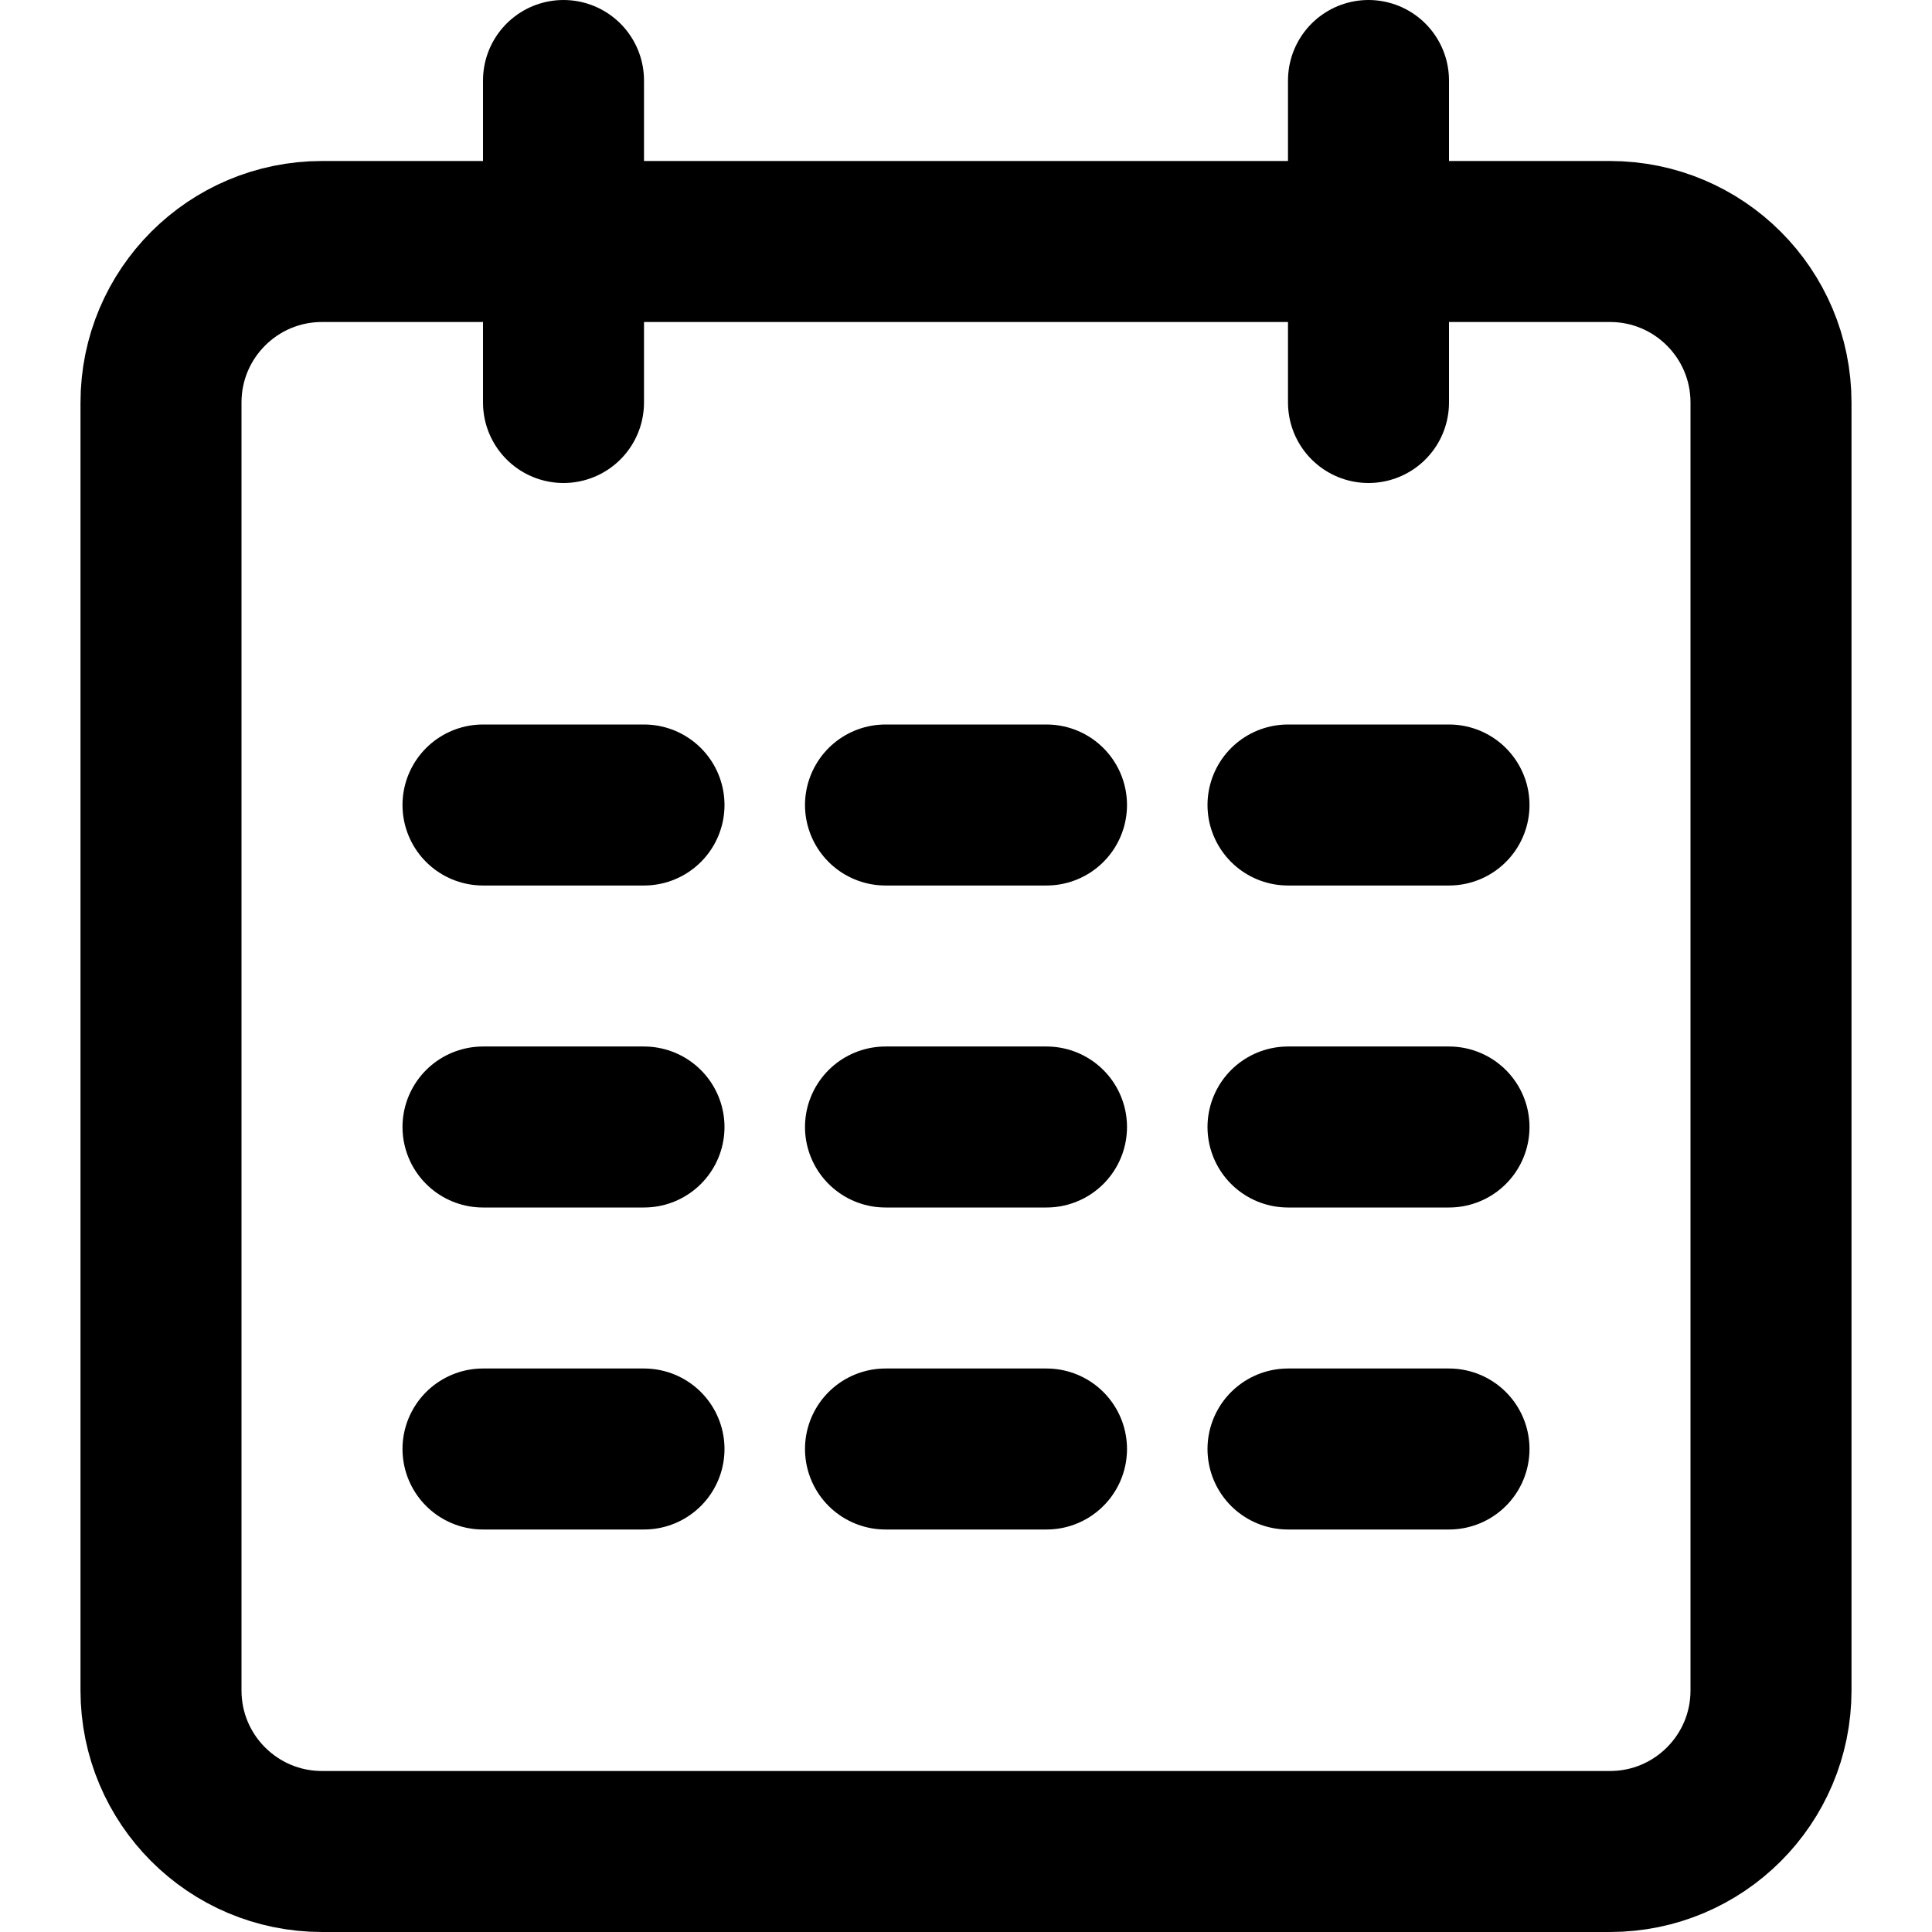
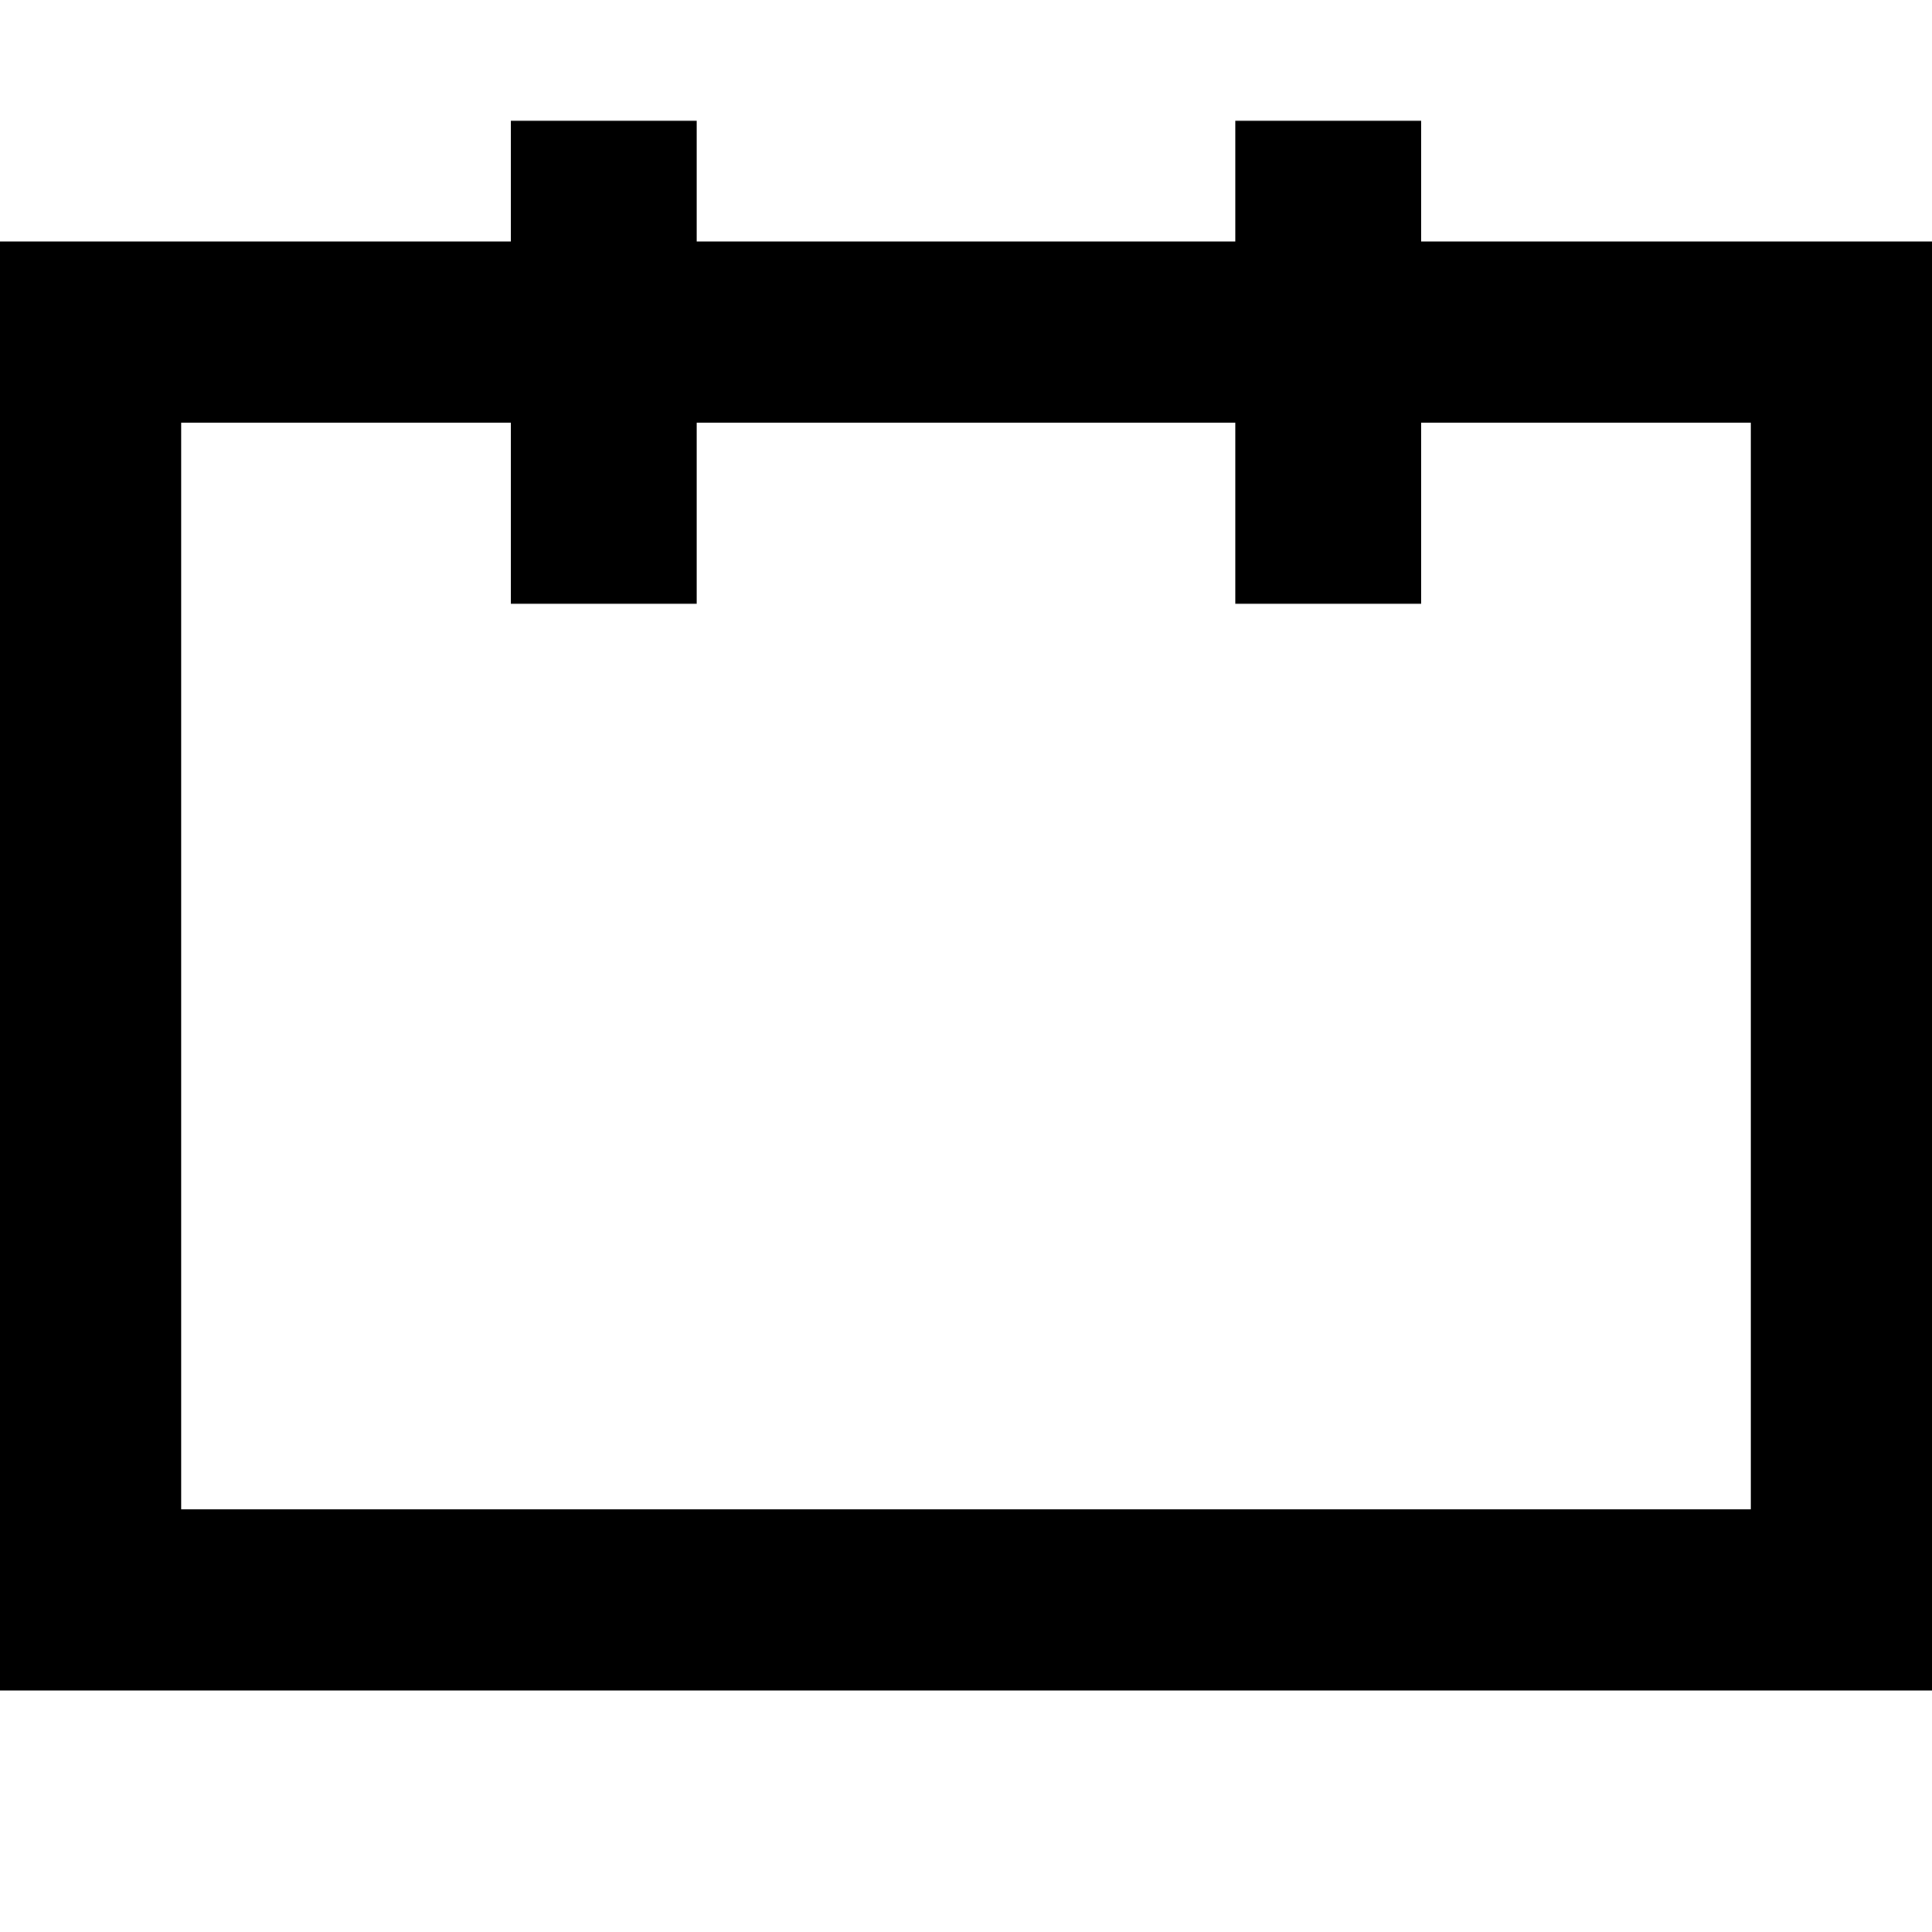
- <svg xmlns="http://www.w3.org/2000/svg" width="24px" height="24px" viewBox="0 0 24 24">
-   <g stroke="none" stroke-width="1" fill="none" fill-rule="evenodd" stroke-linecap="round">
-     <g transform="translate(2, 1)" stroke="#000000" stroke-width="2">
-       <rect stroke-linejoin="round" x="0" y="2" width="20" height="20" rx="2" />
-       <path d="M5,0 L5,4" />
-       <path d="M15,0 L15,4" />
-       <path d="M4,9 L6,9" />
-       <path d="M9,9 L11,9" />
-       <path d="M14,9 L16,9" />
-       <path d="M4,13 L6,13" />
-       <path d="M9,13 L11,13" />
-       <path d="M14,13 L16,13" />
-       <path d="M4,17 L6,17" />
-       <path d="M9,17 L11,17" />
-       <path d="M14,17 L16,17" />
-     </g>
-   </g>
+ <svg xmlns="http://www.w3.org/2000/svg" height="16" width="16">
+   <path d="M11.77 1h-1.54v1H5.77V1H4.23v1H0v12h16V2h-4.23zm2.73 2.5v9h-13v-9h2.73V5h1.54V3.5h4.46V5h1.54V3.5z" fill="currentColor" />
</svg>
